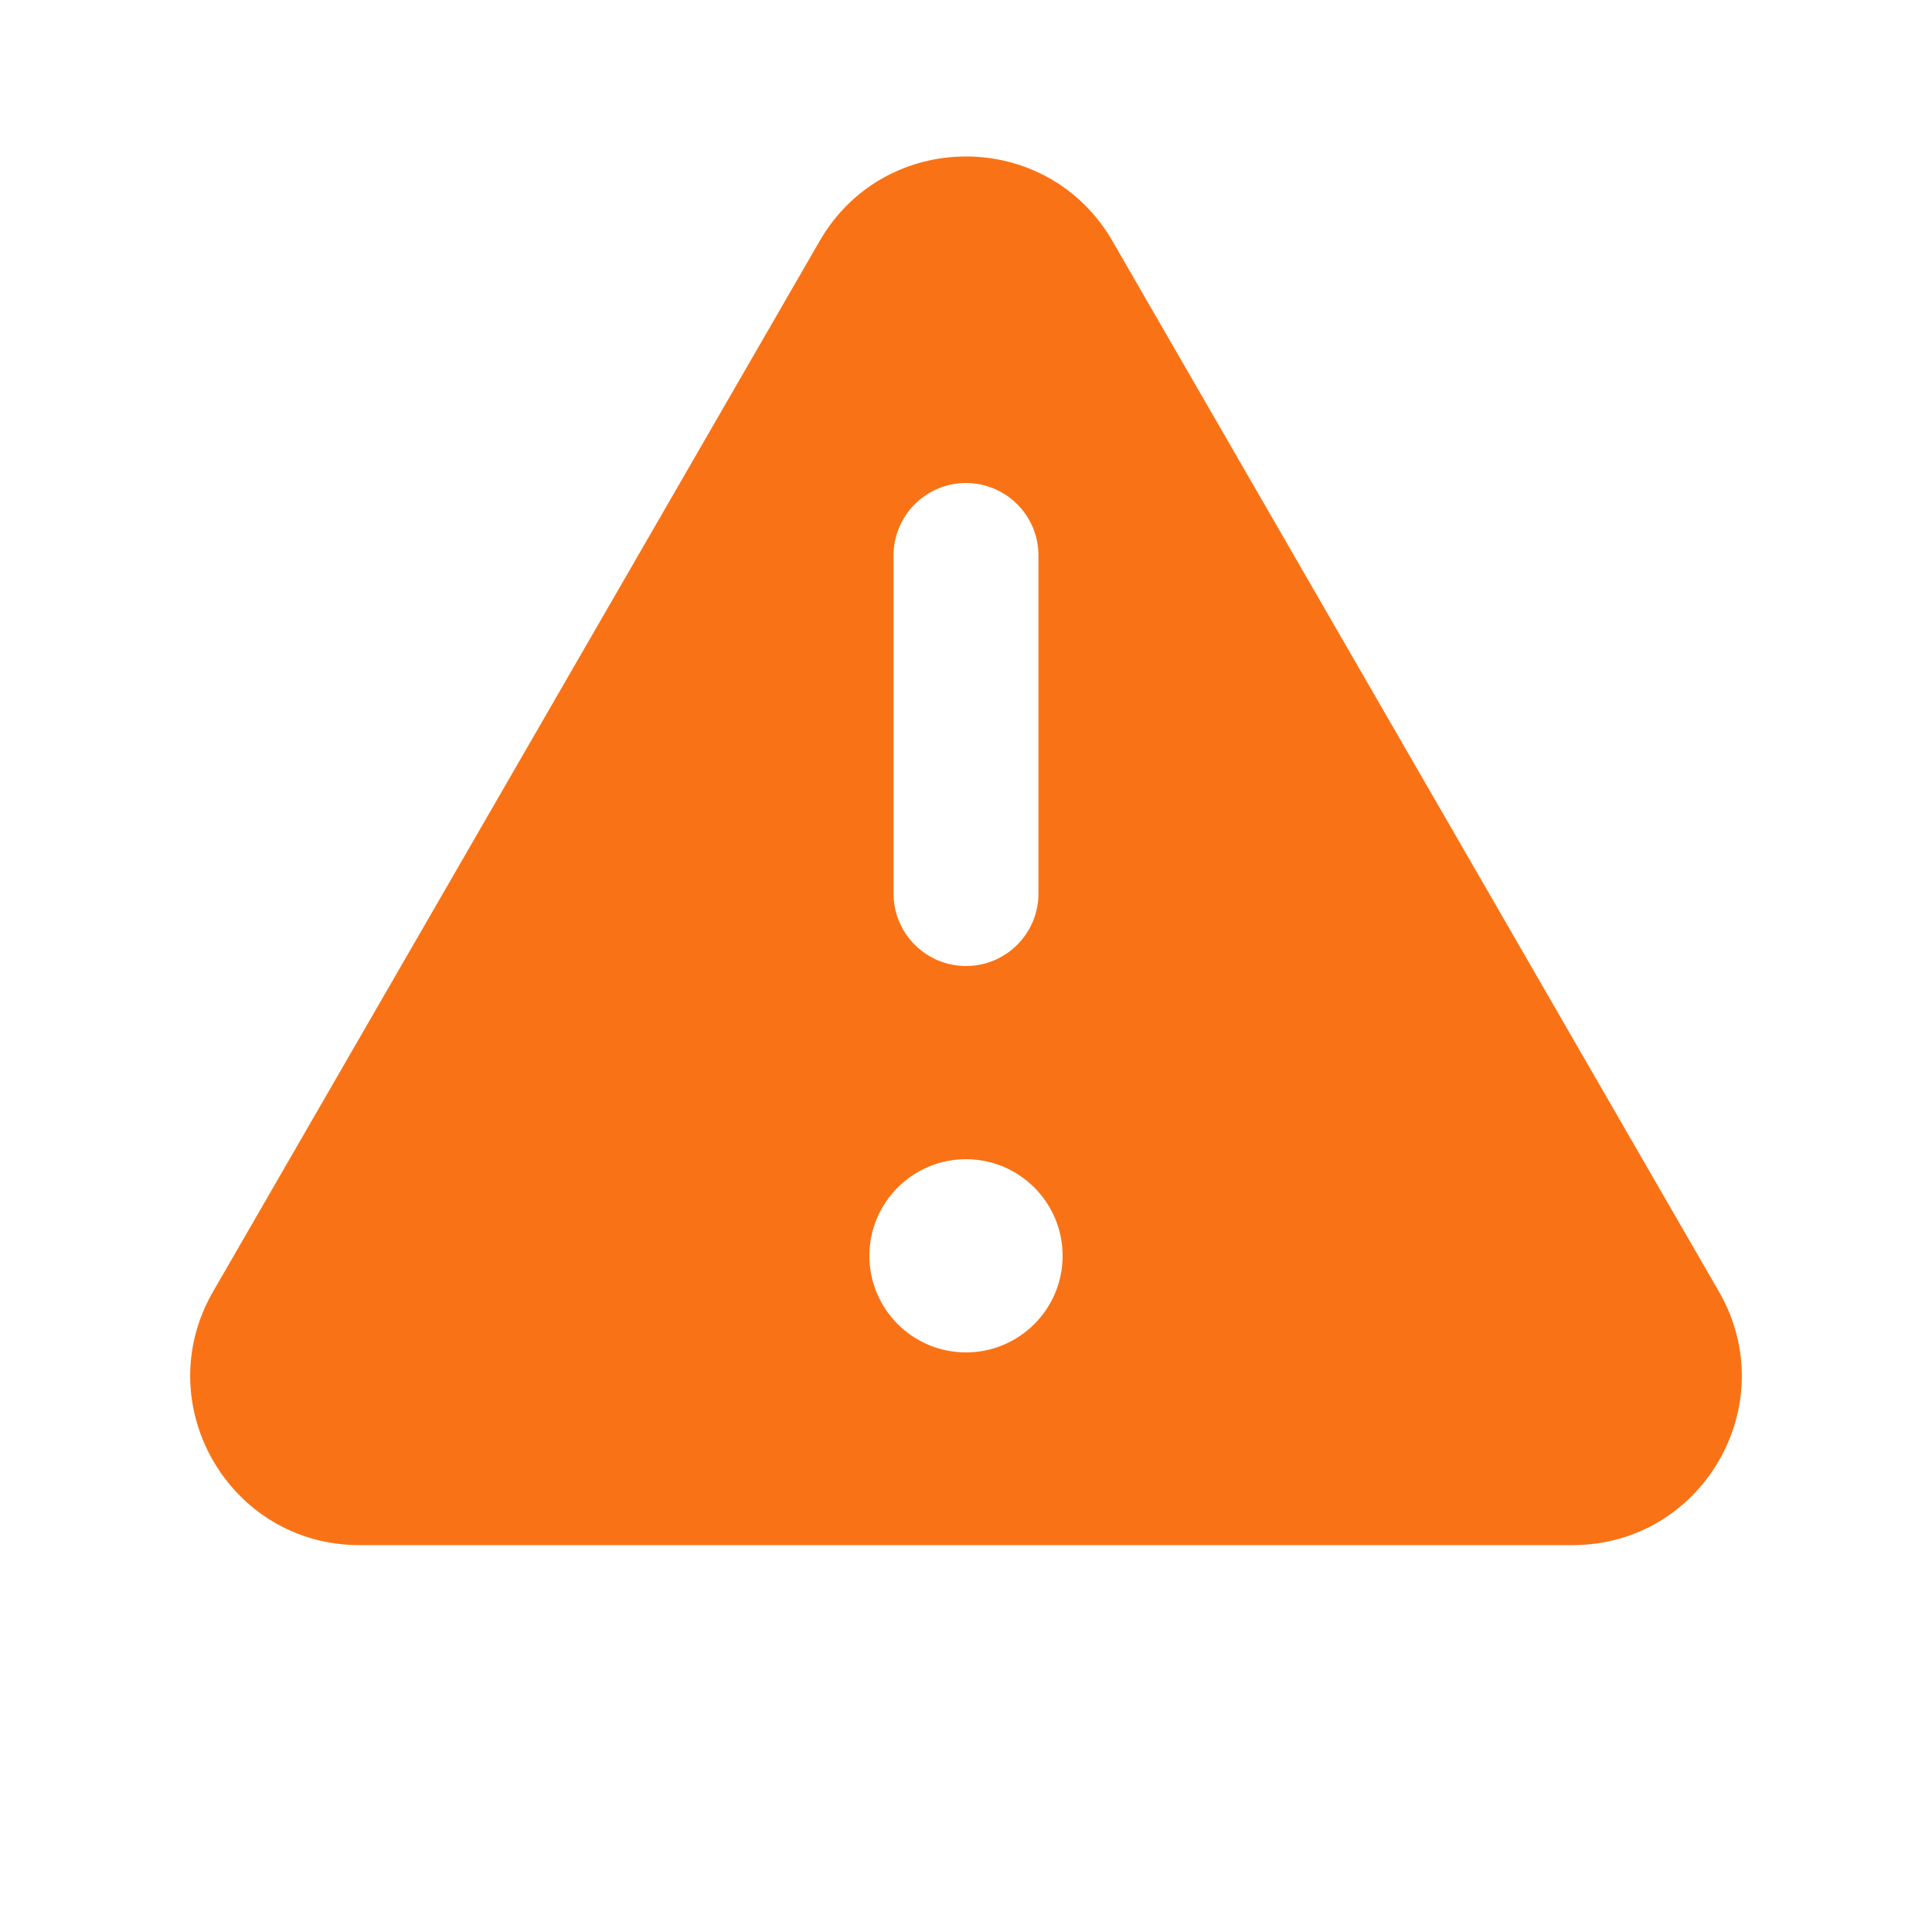
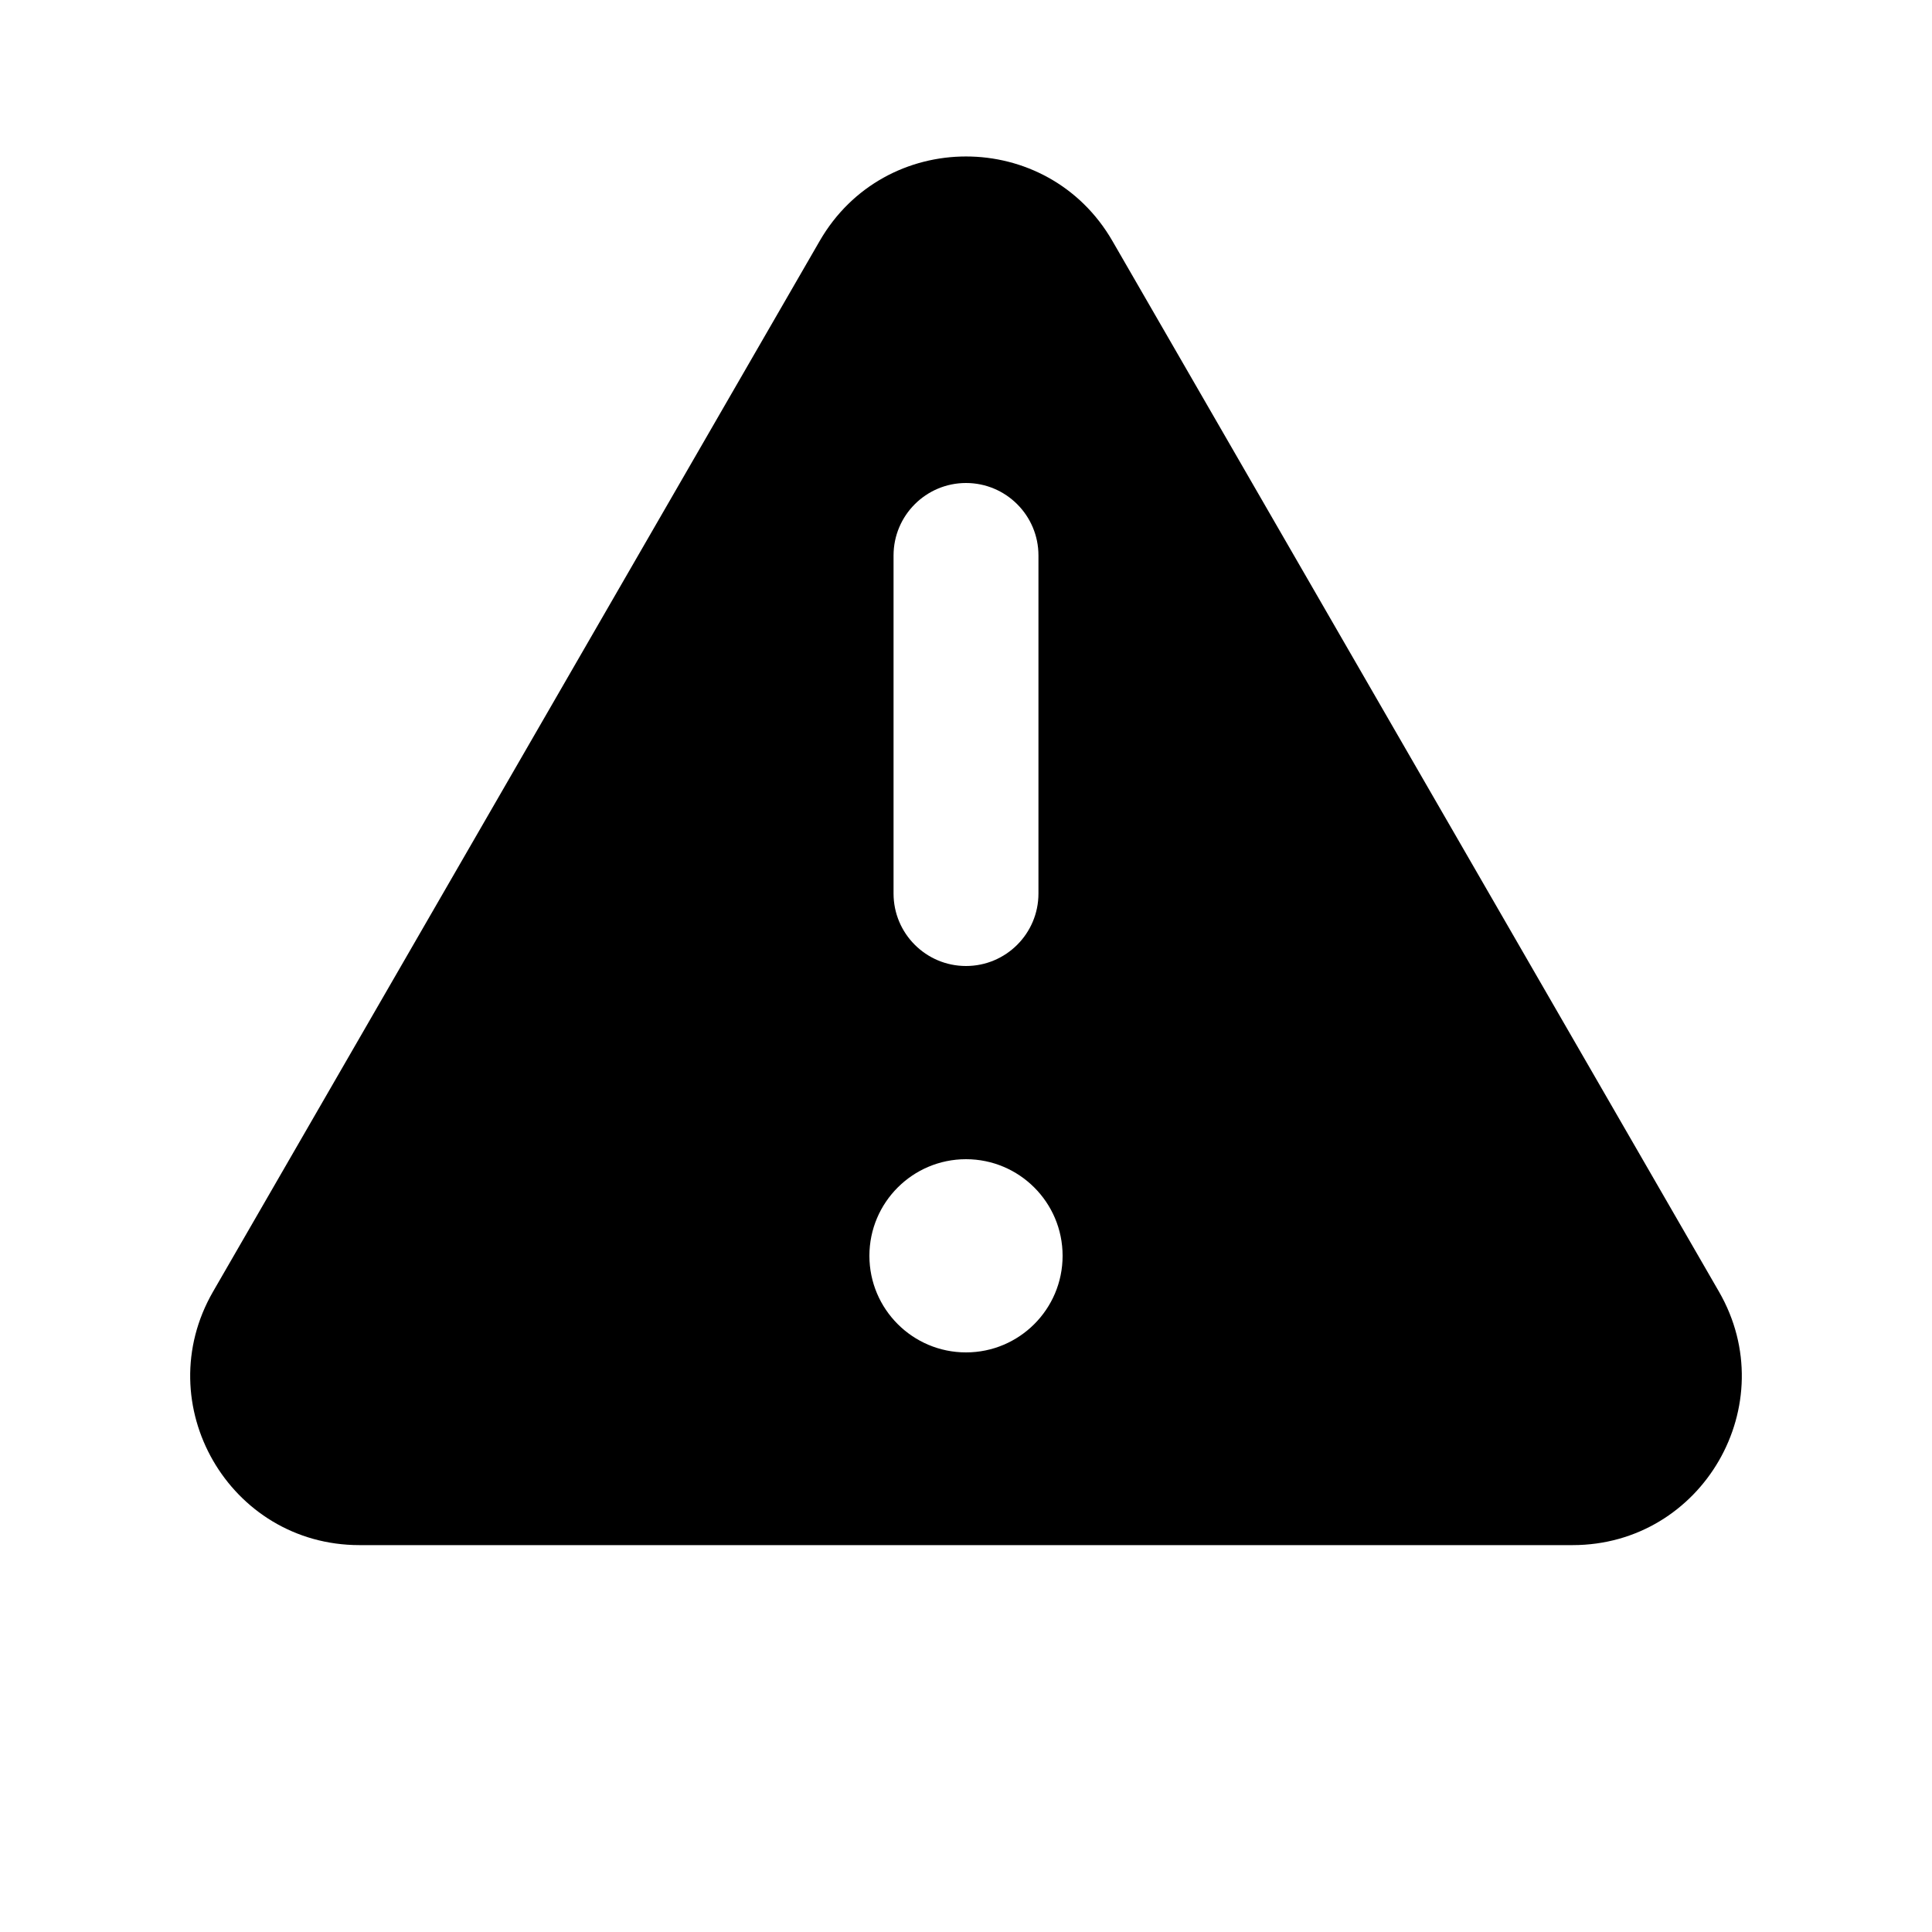
<svg xmlns="http://www.w3.org/2000/svg" width="20" height="20" viewBox="0 0 20 20" fill="none">
-   <path fill-rule="evenodd" clip-rule="evenodd" d="M8.485 2.495C9.158 1.328 10.842 1.328 11.516 2.495L17.794 13.37C18.468 14.537 17.626 15.995 16.279 15.995H3.721C2.374 15.995 1.532 14.537 2.206 13.37L8.485 2.495ZM10 5C10.414 5 10.75 5.336 10.75 5.75V9.25C10.75 9.664 10.414 10 10 10C9.586 10 9.25 9.664 9.25 9.25L9.25 5.75C9.25 5.336 9.586 5 10 5ZM10 14C10.552 14 11 13.552 11 13C11 12.448 10.552 12 10 12C9.448 12 9 12.448 9 13C9 13.552 9.448 14 10 14Z" fill="#F97316" />
+   <path fill-rule="evenodd" clip-rule="evenodd" d="M8.485 2.495C9.158 1.328 10.842 1.328 11.516 2.495L17.794 13.37C18.468 14.537 17.626 15.995 16.279 15.995H3.721C2.374 15.995 1.532 14.537 2.206 13.37L8.485 2.495ZM10 5C10.414 5 10.75 5.336 10.75 5.75V9.25C10.75 9.664 10.414 10 10 10C9.586 10 9.25 9.664 9.25 9.25L9.25 5.75C9.25 5.336 9.586 5 10 5ZM10 14C10.552 14 11 13.552 11 13C11 12.448 10.552 12 10 12C9.448 12 9 12.448 9 13C9 13.552 9.448 14 10 14Z" fill="currentColor" />
</svg>
